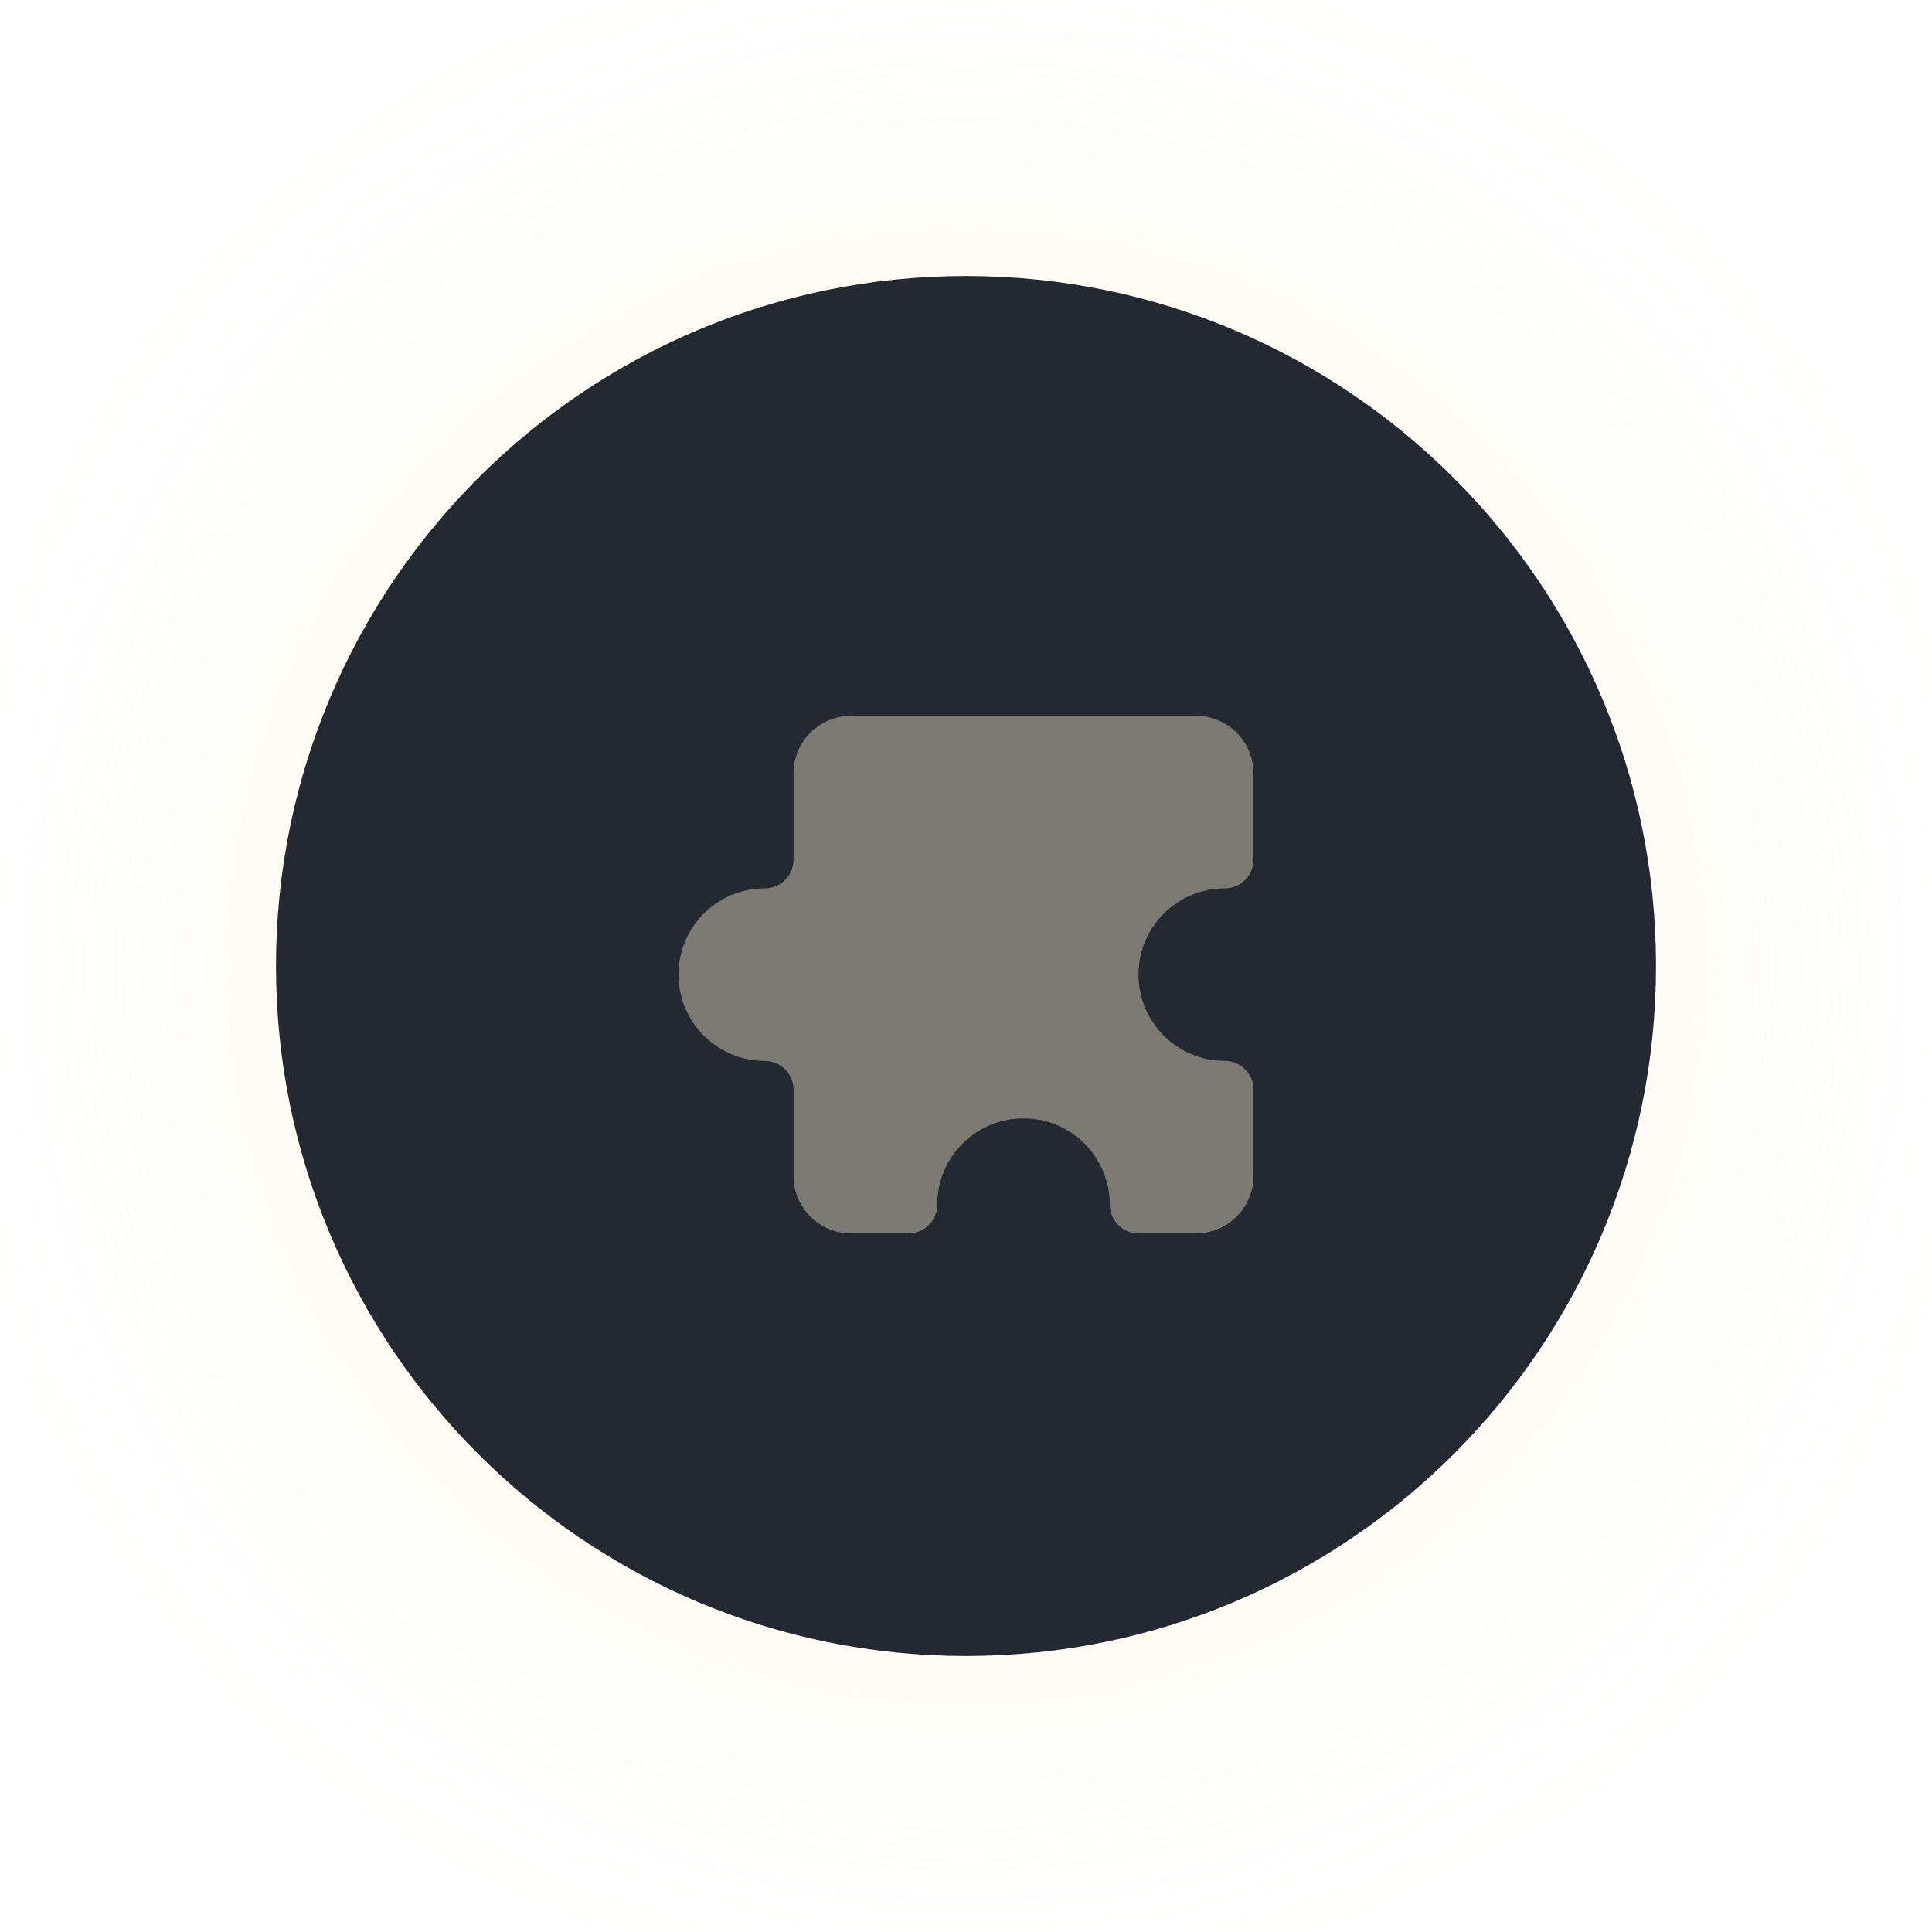
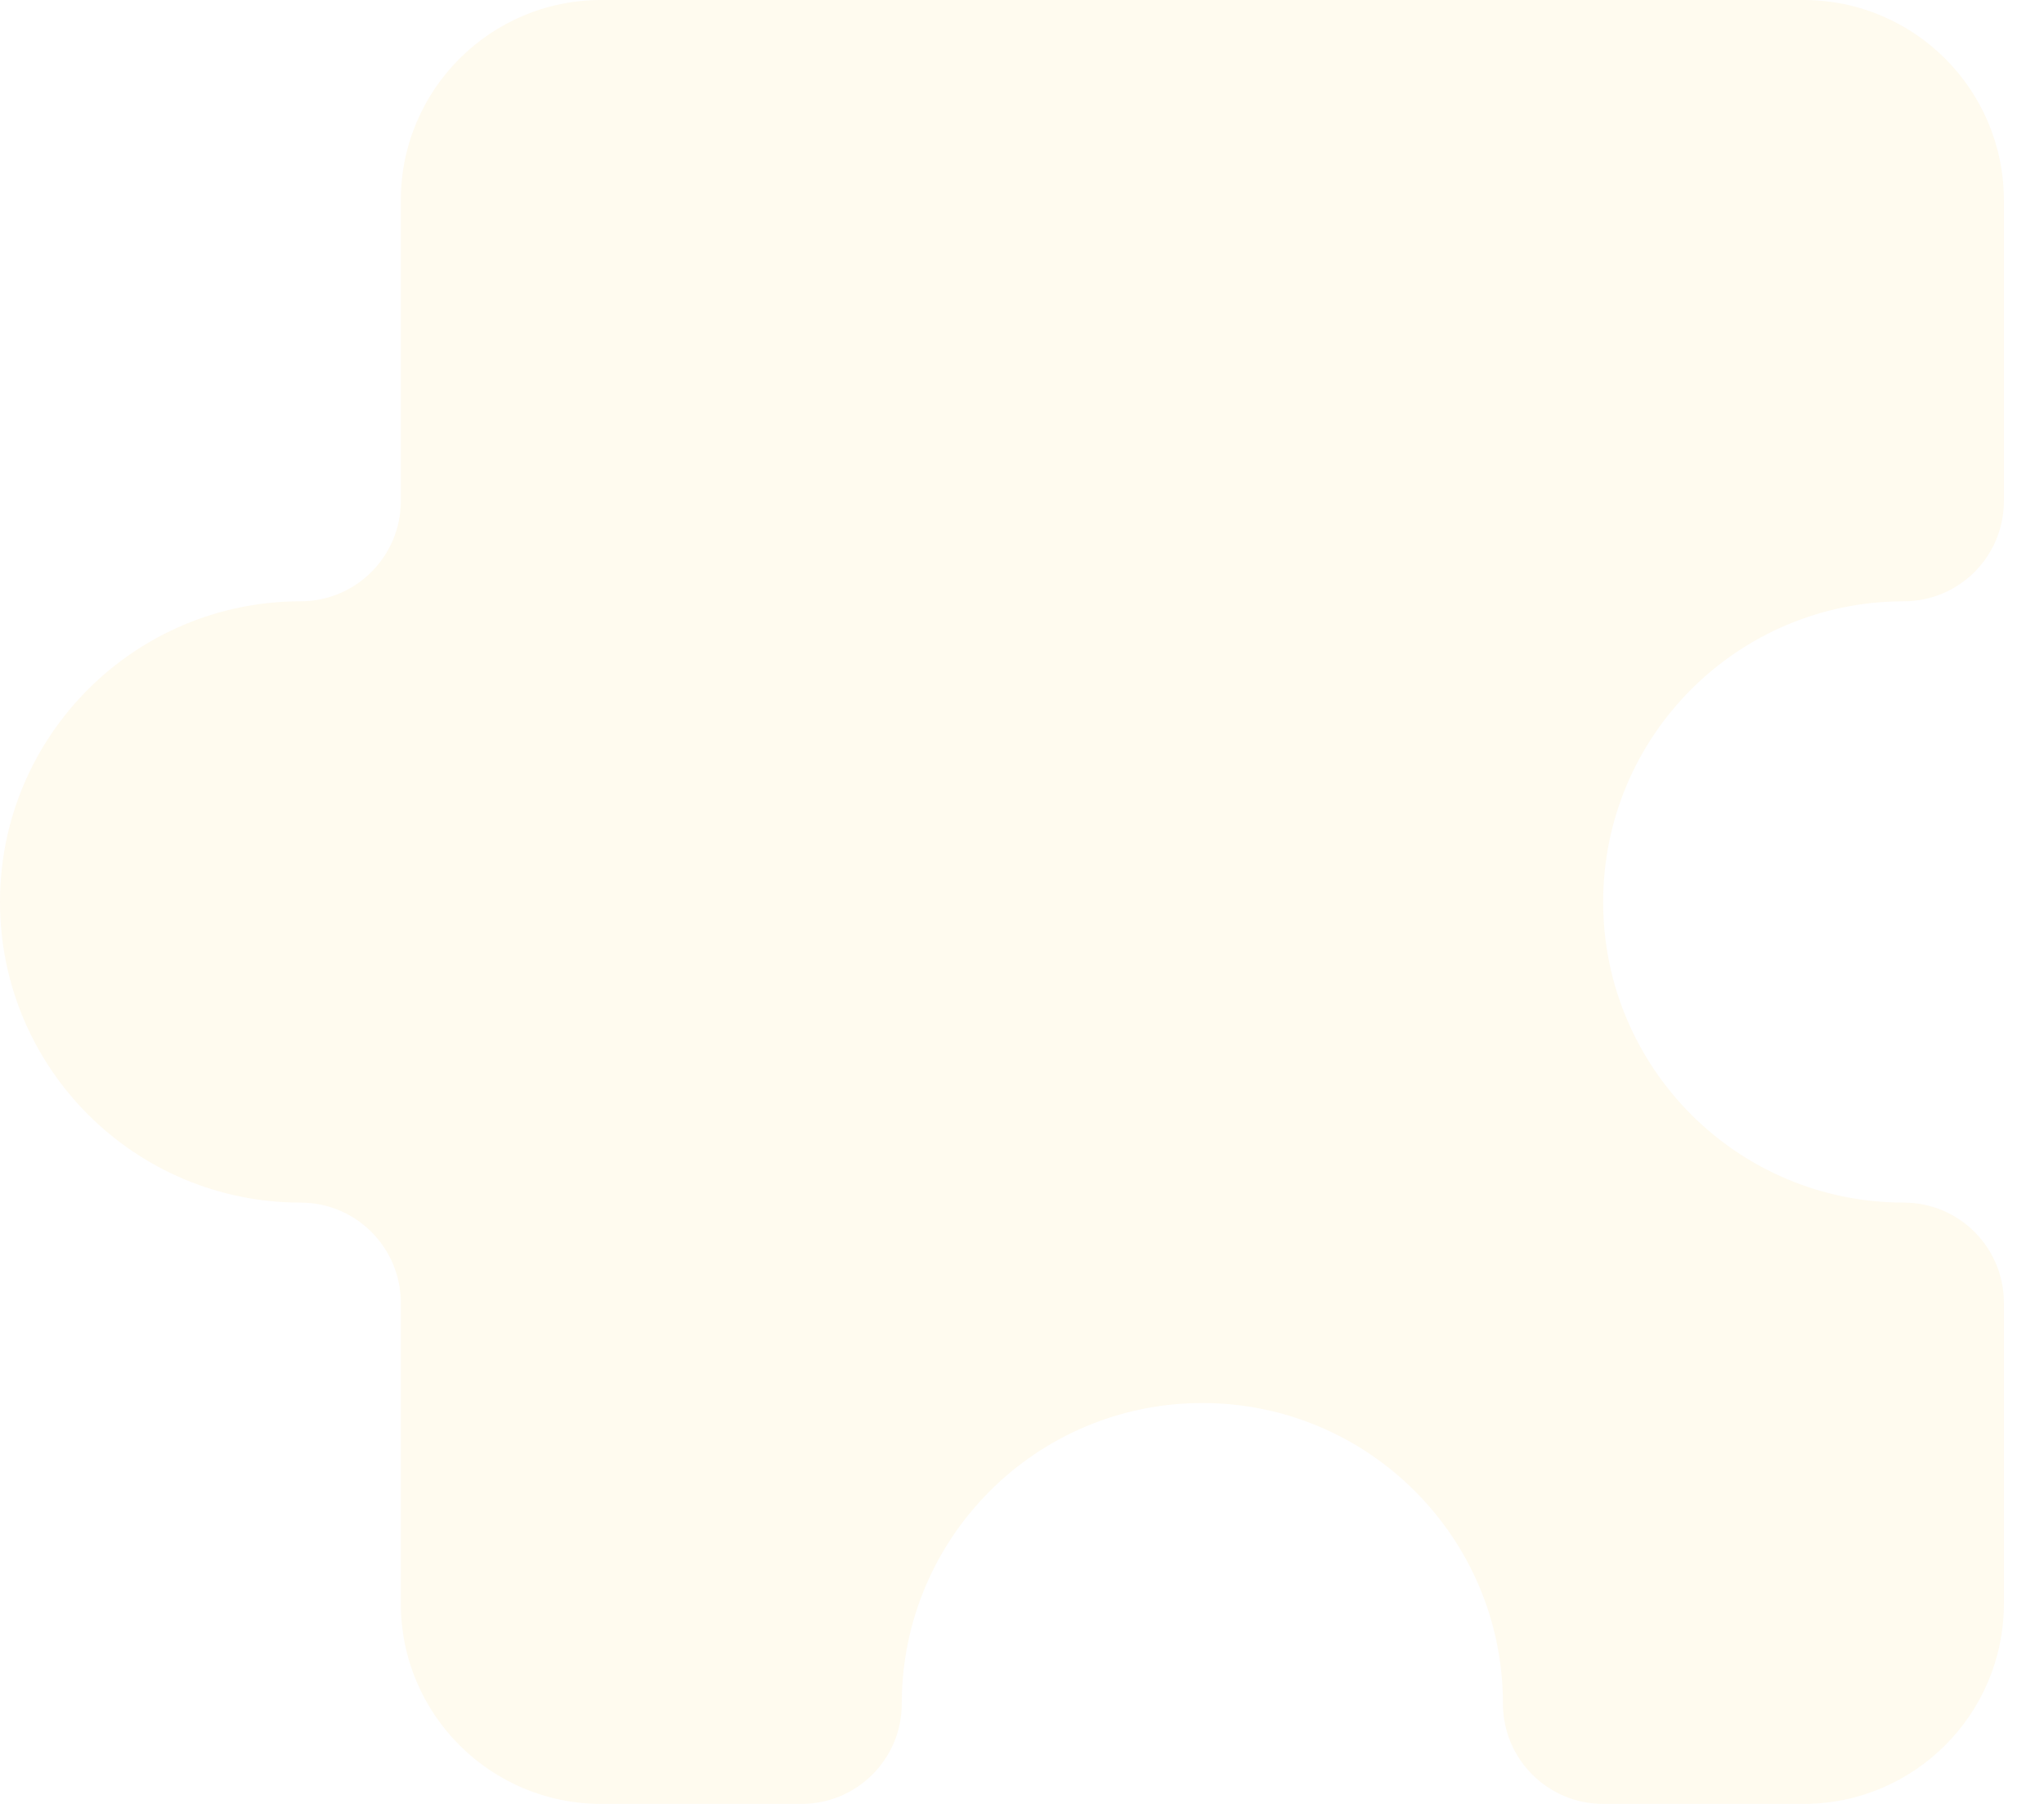
- <svg xmlns="http://www.w3.org/2000/svg" fill="none" height="112" viewBox="0 0 112 112" width="112">
-   <g filter="url(#filter0_d_455_569)">
-     <rect fill="#232831" height="80" rx="40" width="80" x="16" y="16" />
-     <g opacity="0.4">
-       <path d="M69.334 41.5H49.334C47.493 41.5 46.001 42.992 46.001 44.833V49.833C46.001 50.754 45.255 51.5 44.334 51.5C41.573 51.5 39.334 53.739 39.334 56.5C39.334 59.261 41.573 61.5 44.334 61.5C45.255 61.5 46.001 62.246 46.001 63.167V68.167C46.001 70.008 47.493 71.5 49.334 71.5H52.667C53.588 71.5 54.334 70.754 54.334 69.833C54.334 67.072 56.573 64.833 59.334 64.833C62.095 64.833 64.334 67.072 64.334 69.833C64.334 70.754 65.08 71.5 66.001 71.5H69.334C71.175 71.5 72.667 70.008 72.667 68.167V63.167C72.667 62.246 71.921 61.5 71.001 61.5C68.239 61.5 66.001 59.261 66.001 56.5C66.001 53.739 68.239 51.5 71.001 51.5C71.921 51.5 72.667 50.754 72.667 49.833V44.833C72.667 42.992 71.175 41.5 69.334 41.5Z" fill="#FFF4D7" />
-     </g>
+ <svg xmlns="http://www.w3.org/2000/svg" aria-label="Venture" fill="none" height="30" role="img" viewBox="0 0 34 30" width="34">
+   <g opacity="0.4">
+     <path d="M30 0H10C8.159 0 6.667 1.492 6.667 3.333V8.333C6.667 9.254 5.92 10 5 10C2.239 10 0 12.239 0 15C0 17.761 2.239 20 5 20C5.92 20 6.667 20.746 6.667 21.667V26.667C6.667 28.508 8.159 30 10 30H13.333C14.254 30 15 29.254 15 28.333C15 25.572 17.239 23.333 20 23.333C22.761 23.333 25 25.572 25 28.333C25 29.254 25.746 30 26.667 30H30C31.841 30 33.333 28.508 33.333 26.667V21.667C33.333 20.746 32.587 20 31.667 20C28.905 20 26.667 17.761 26.667 15C26.667 12.239 28.905 10 31.667 10C32.587 10 33.333 9.254 33.333 8.333V3.333C33.333 1.492 31.841 0 30 0Z" fill="#FFF4D7" />
  </g>
-   <defs>
-     <filter color-interpolation-filters="sRGB" filterUnits="userSpaceOnUse" height="112" id="filter0_d_455_569" width="112" x="0" y="0">
-       <feFlood flood-opacity="0" result="BackgroundImageFix" />
-       <feColorMatrix in="SourceAlpha" result="hardAlpha" type="matrix" values="0 0 0 0 0 0 0 0 0 0 0 0 0 0 0 0 0 0 127 0" />
-       <feOffset />
-       <feGaussianBlur stdDeviation="8" />
-       <feComposite in2="hardAlpha" operator="out" />
-       <feColorMatrix type="matrix" values="0 0 0 0 1 0 0 0 0 0.949 0 0 0 0 0.82 0 0 0 0.6 0" />
-       <feBlend in2="BackgroundImageFix" mode="normal" result="effect1_dropShadow_455_569" />
-       <feBlend in="SourceGraphic" in2="effect1_dropShadow_455_569" mode="normal" result="shape" />
-     </filter>
-   </defs>
</svg>
